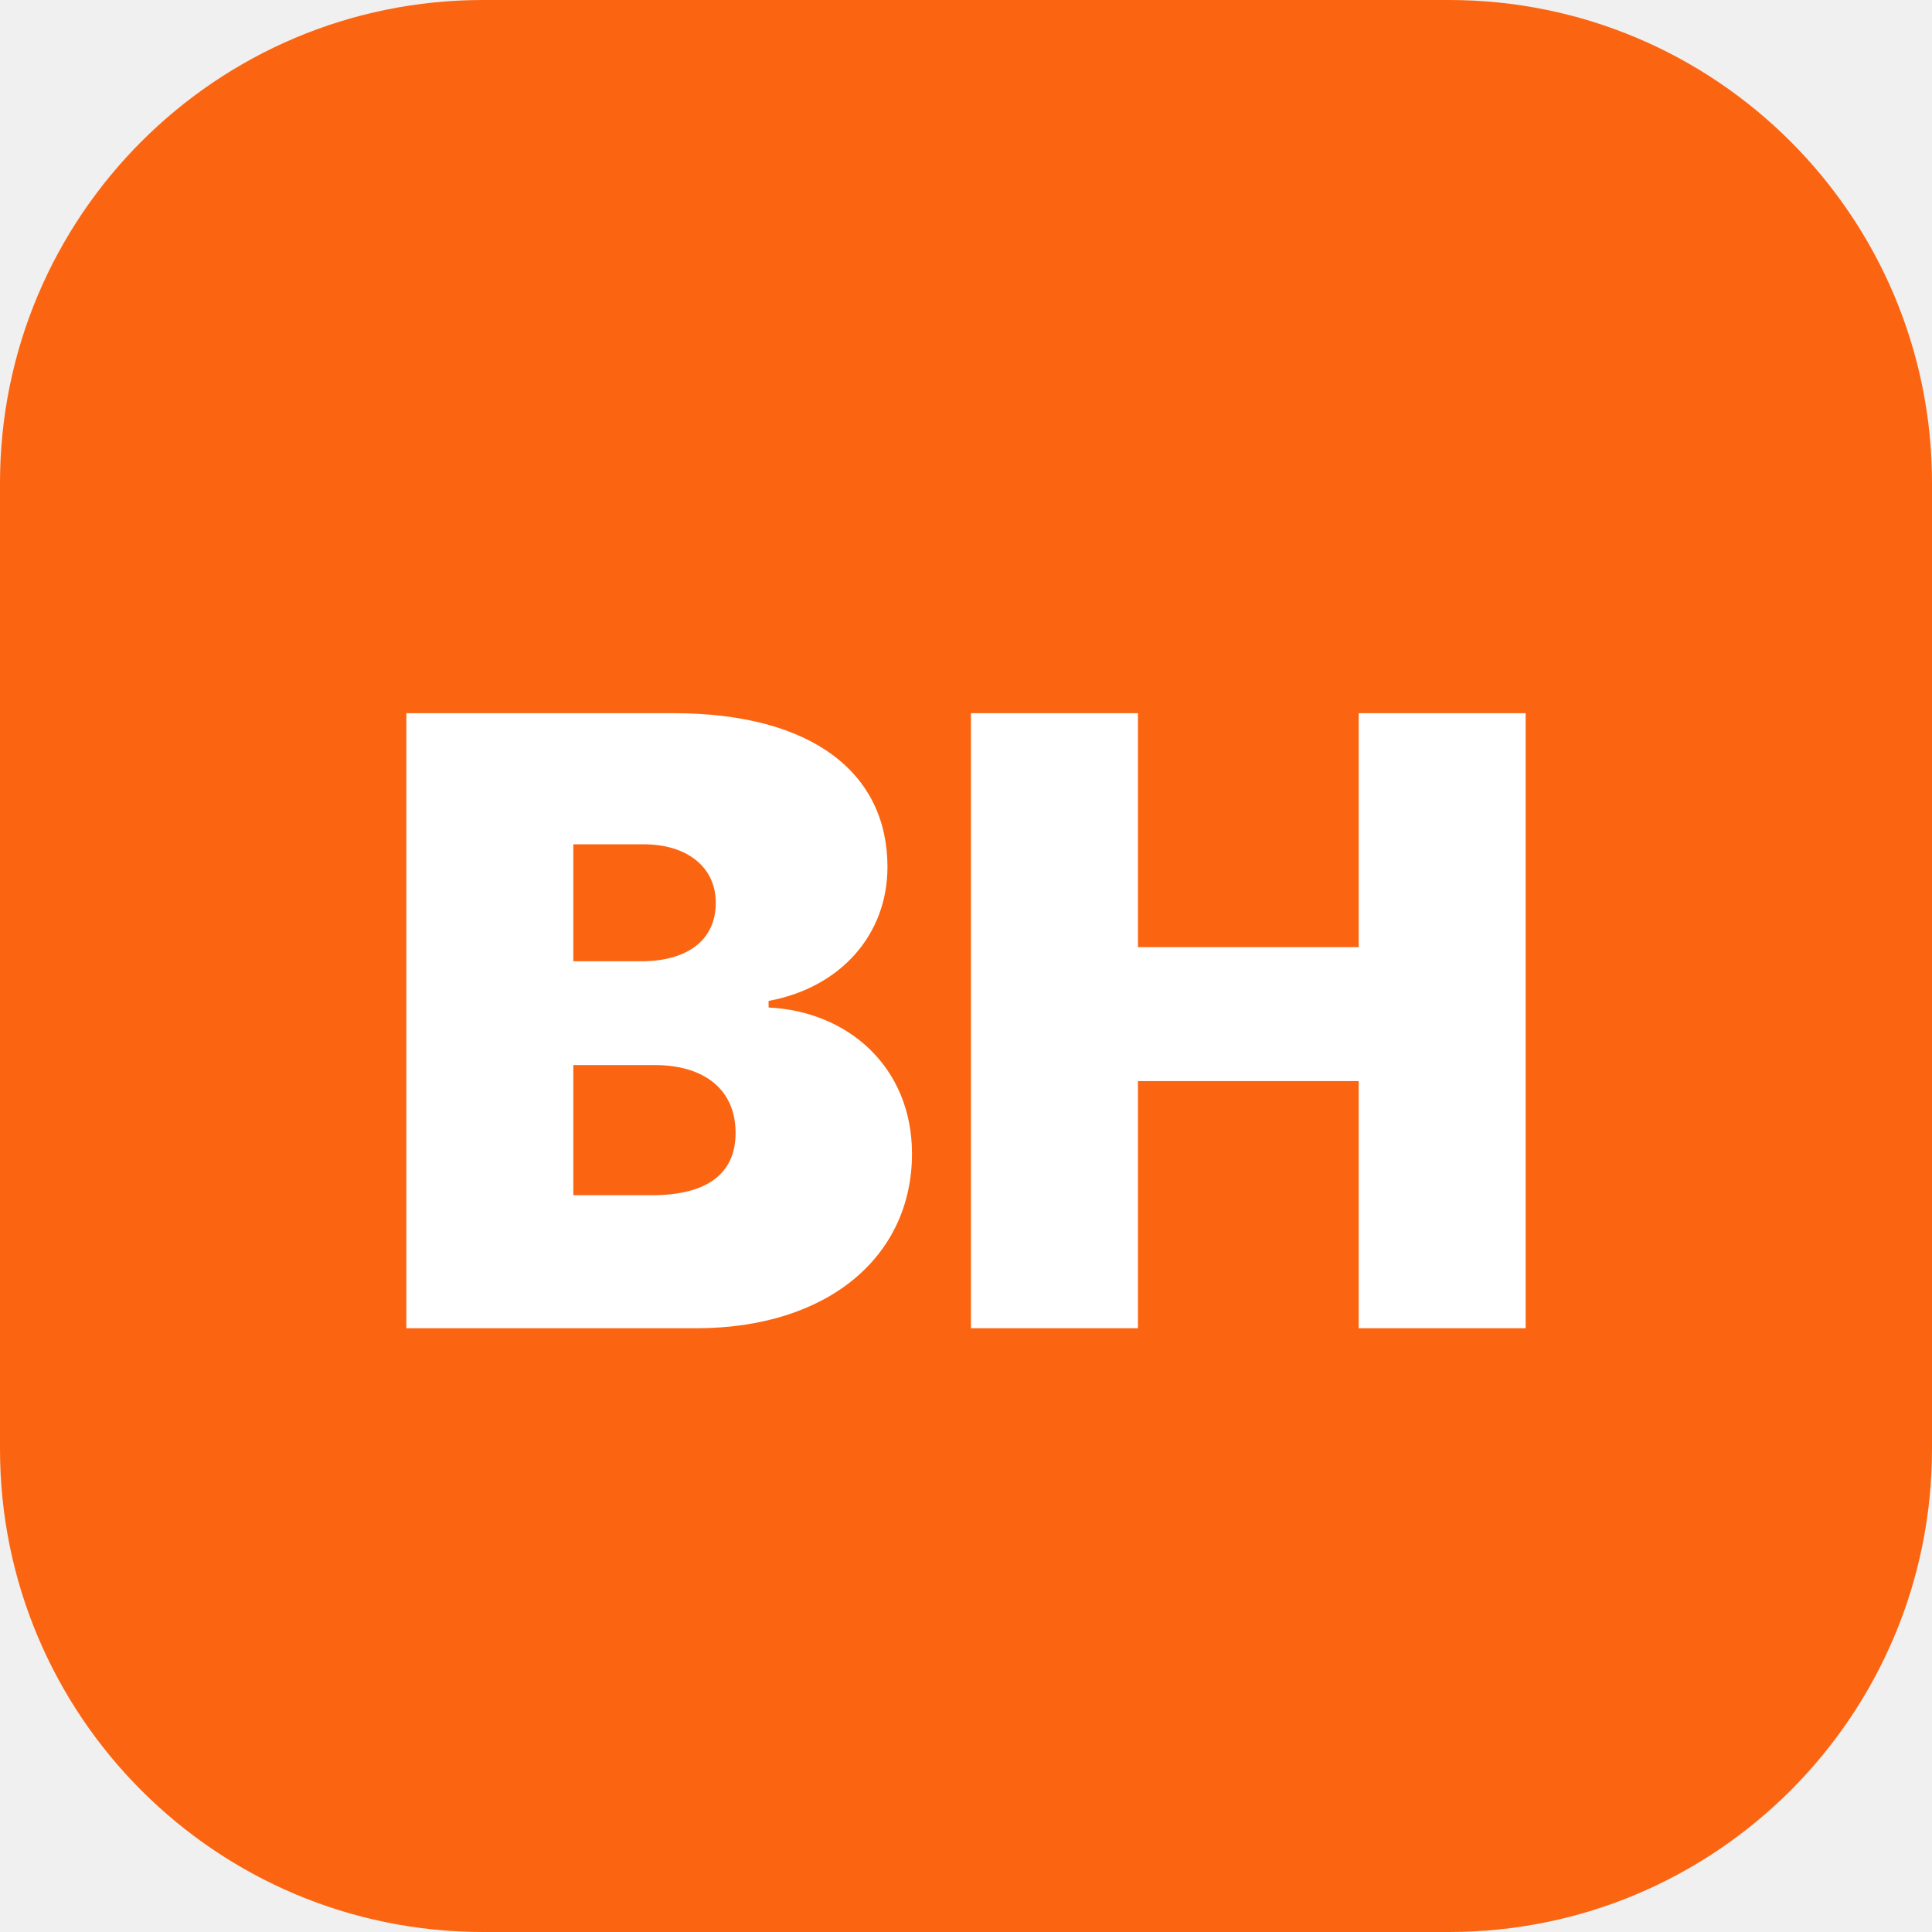
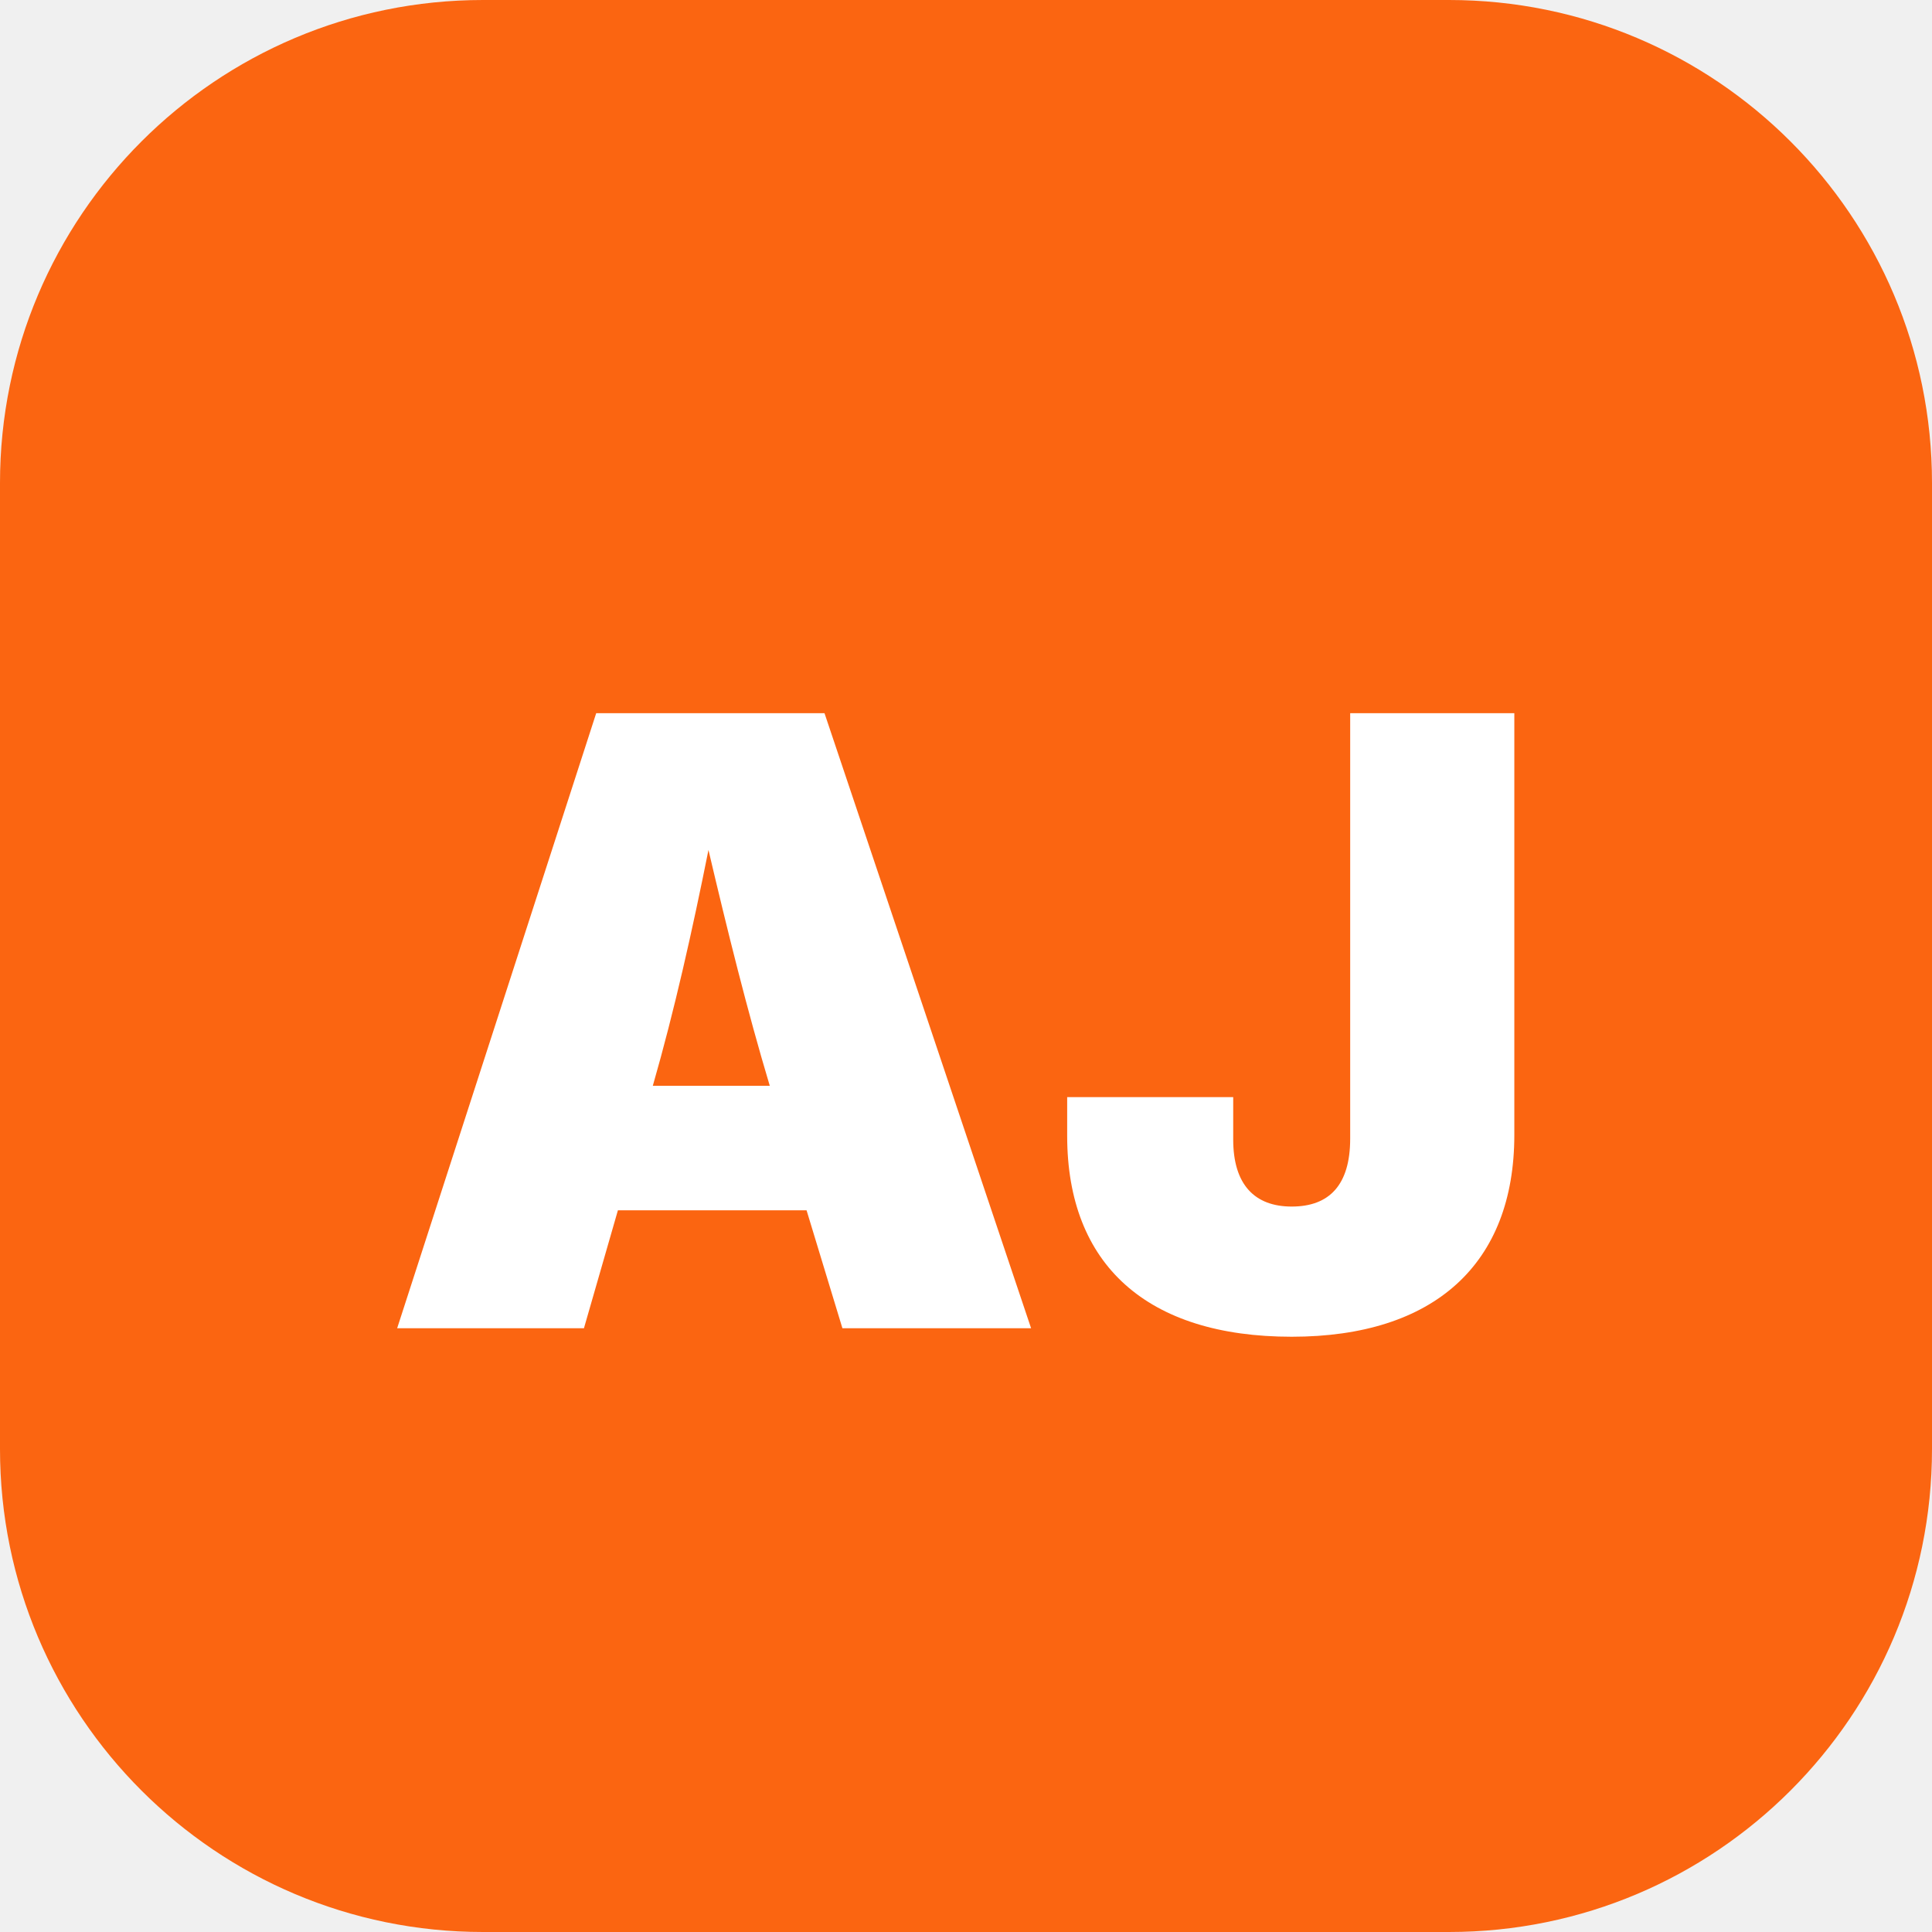
<svg xmlns="http://www.w3.org/2000/svg" viewBox="0 0 32 32">
  <rect width="32" height="32" rx="8" fill="#FB6511" />
-   <text x="16" y="22" font-family="-apple-system, BlinkMacSystemFont, 'Segoe UI', sans-serif" font-size="14" font-weight="900" fill="white" text-anchor="middle">BH</text>
+   <text x="16" y="22" font-family="-apple-system, BlinkMacSystemFont, 'Segoe UI', sans-serif" font-size="14" font-weight="900" fill="white" text-anchor="middle">AJ</text>
</svg>
